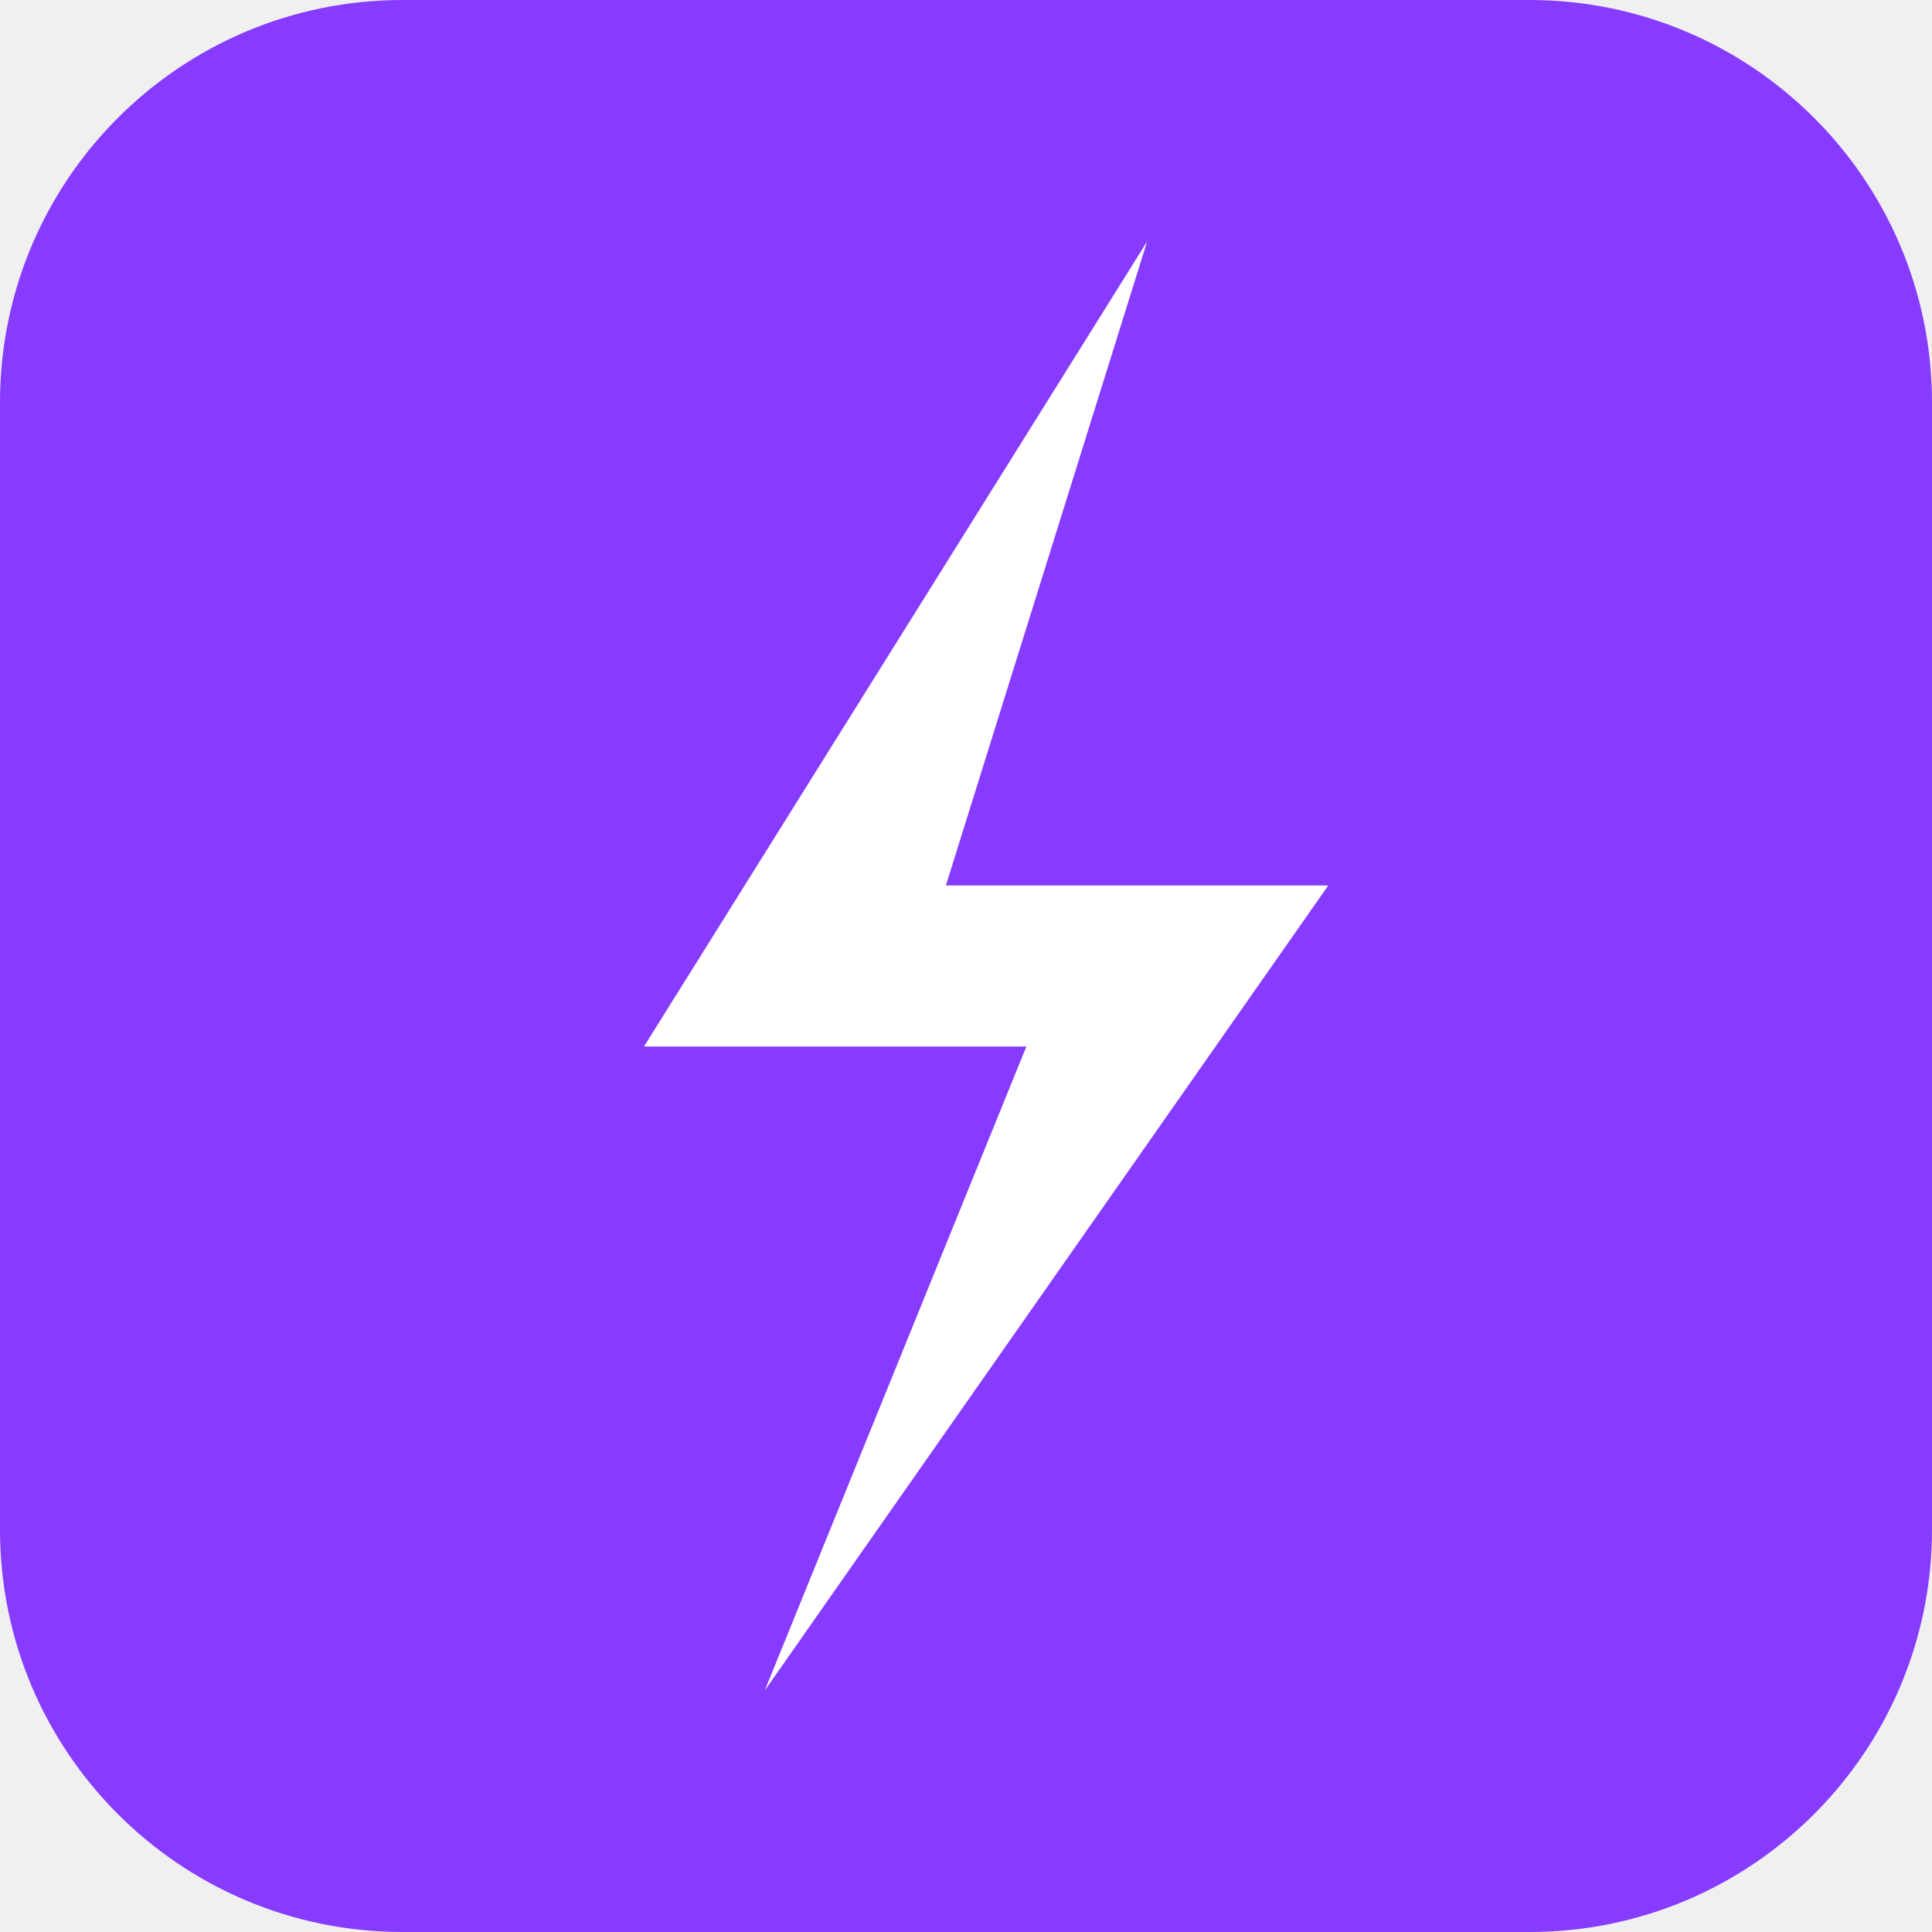
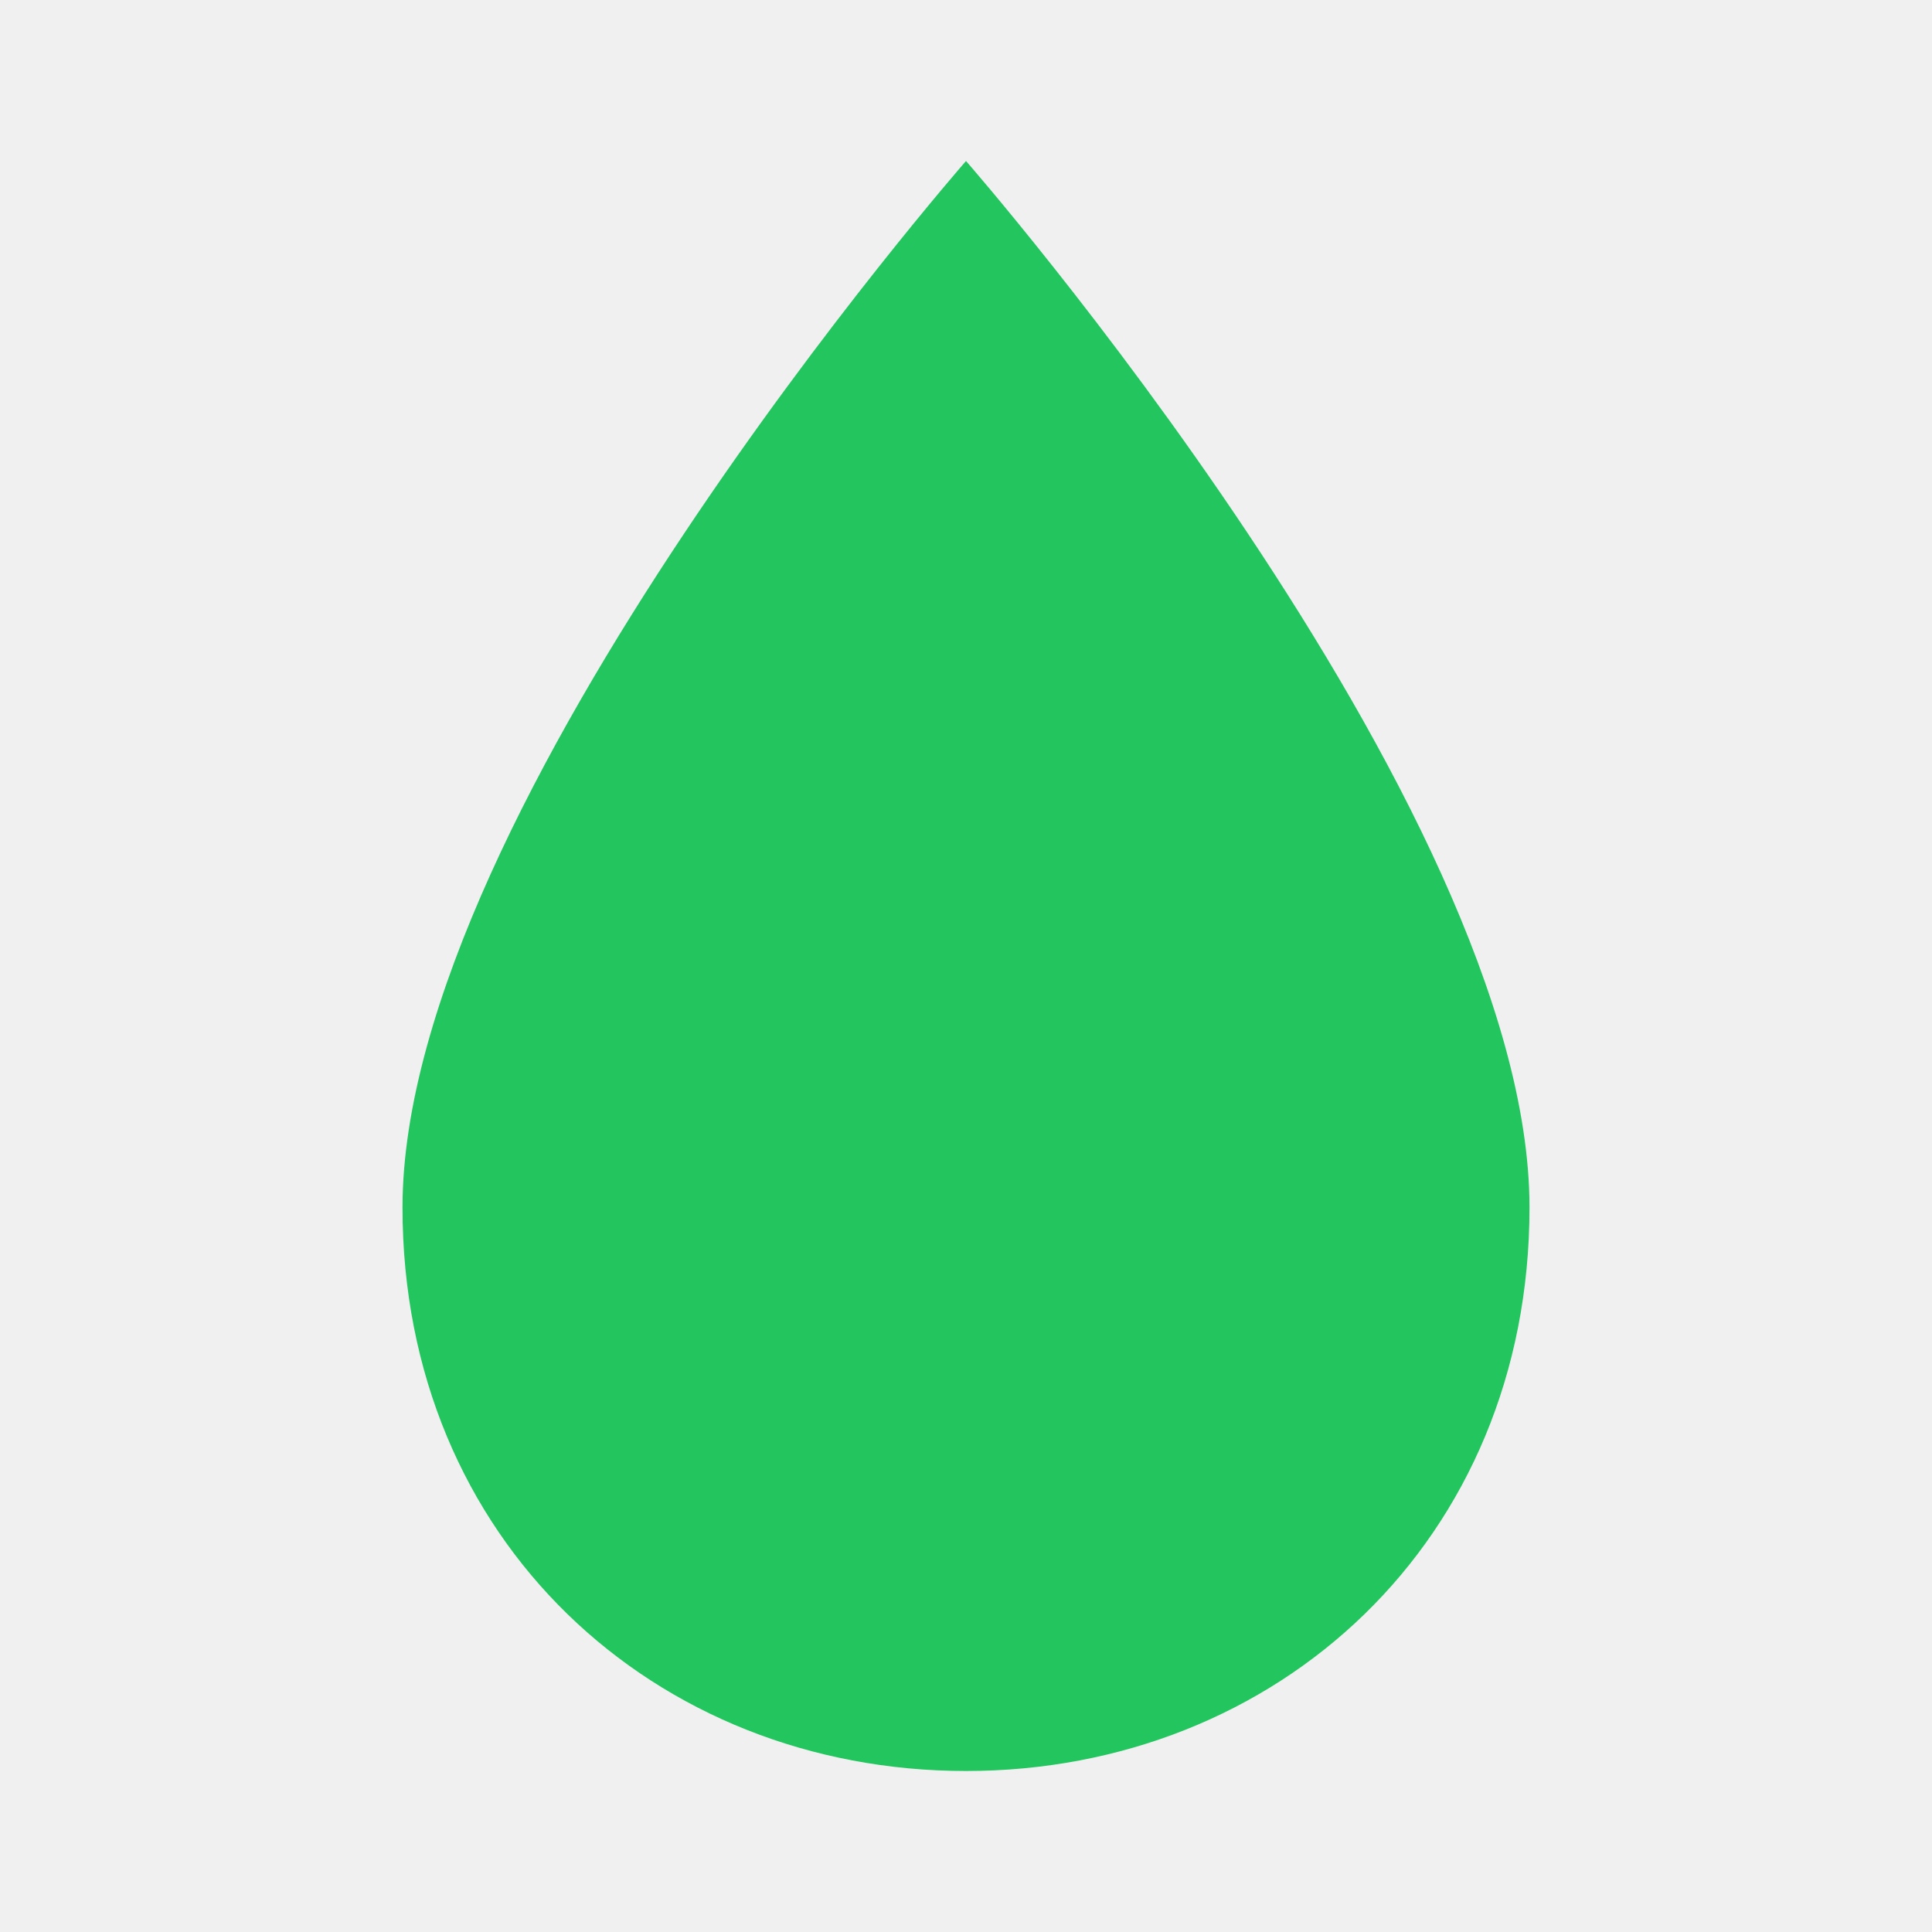
<svg xmlns="http://www.w3.org/2000/svg" viewBox="0 0 48 48" width="48" height="48">
-   <rect width="48" height="48" rx="10" fill="#863bff" />
-   <path d="M28.5 6 L16 26h9.5L19 42 L33 22H23.5Z" fill="white" />
+   <path d="M24 4 C24 4 10 20 10 30 C10 38.28 16.27 44 24 44 C31.73 44 38 38.28 38 30 C38 20 24 4 24 4Z" fill="#22c55e" />
</svg>
